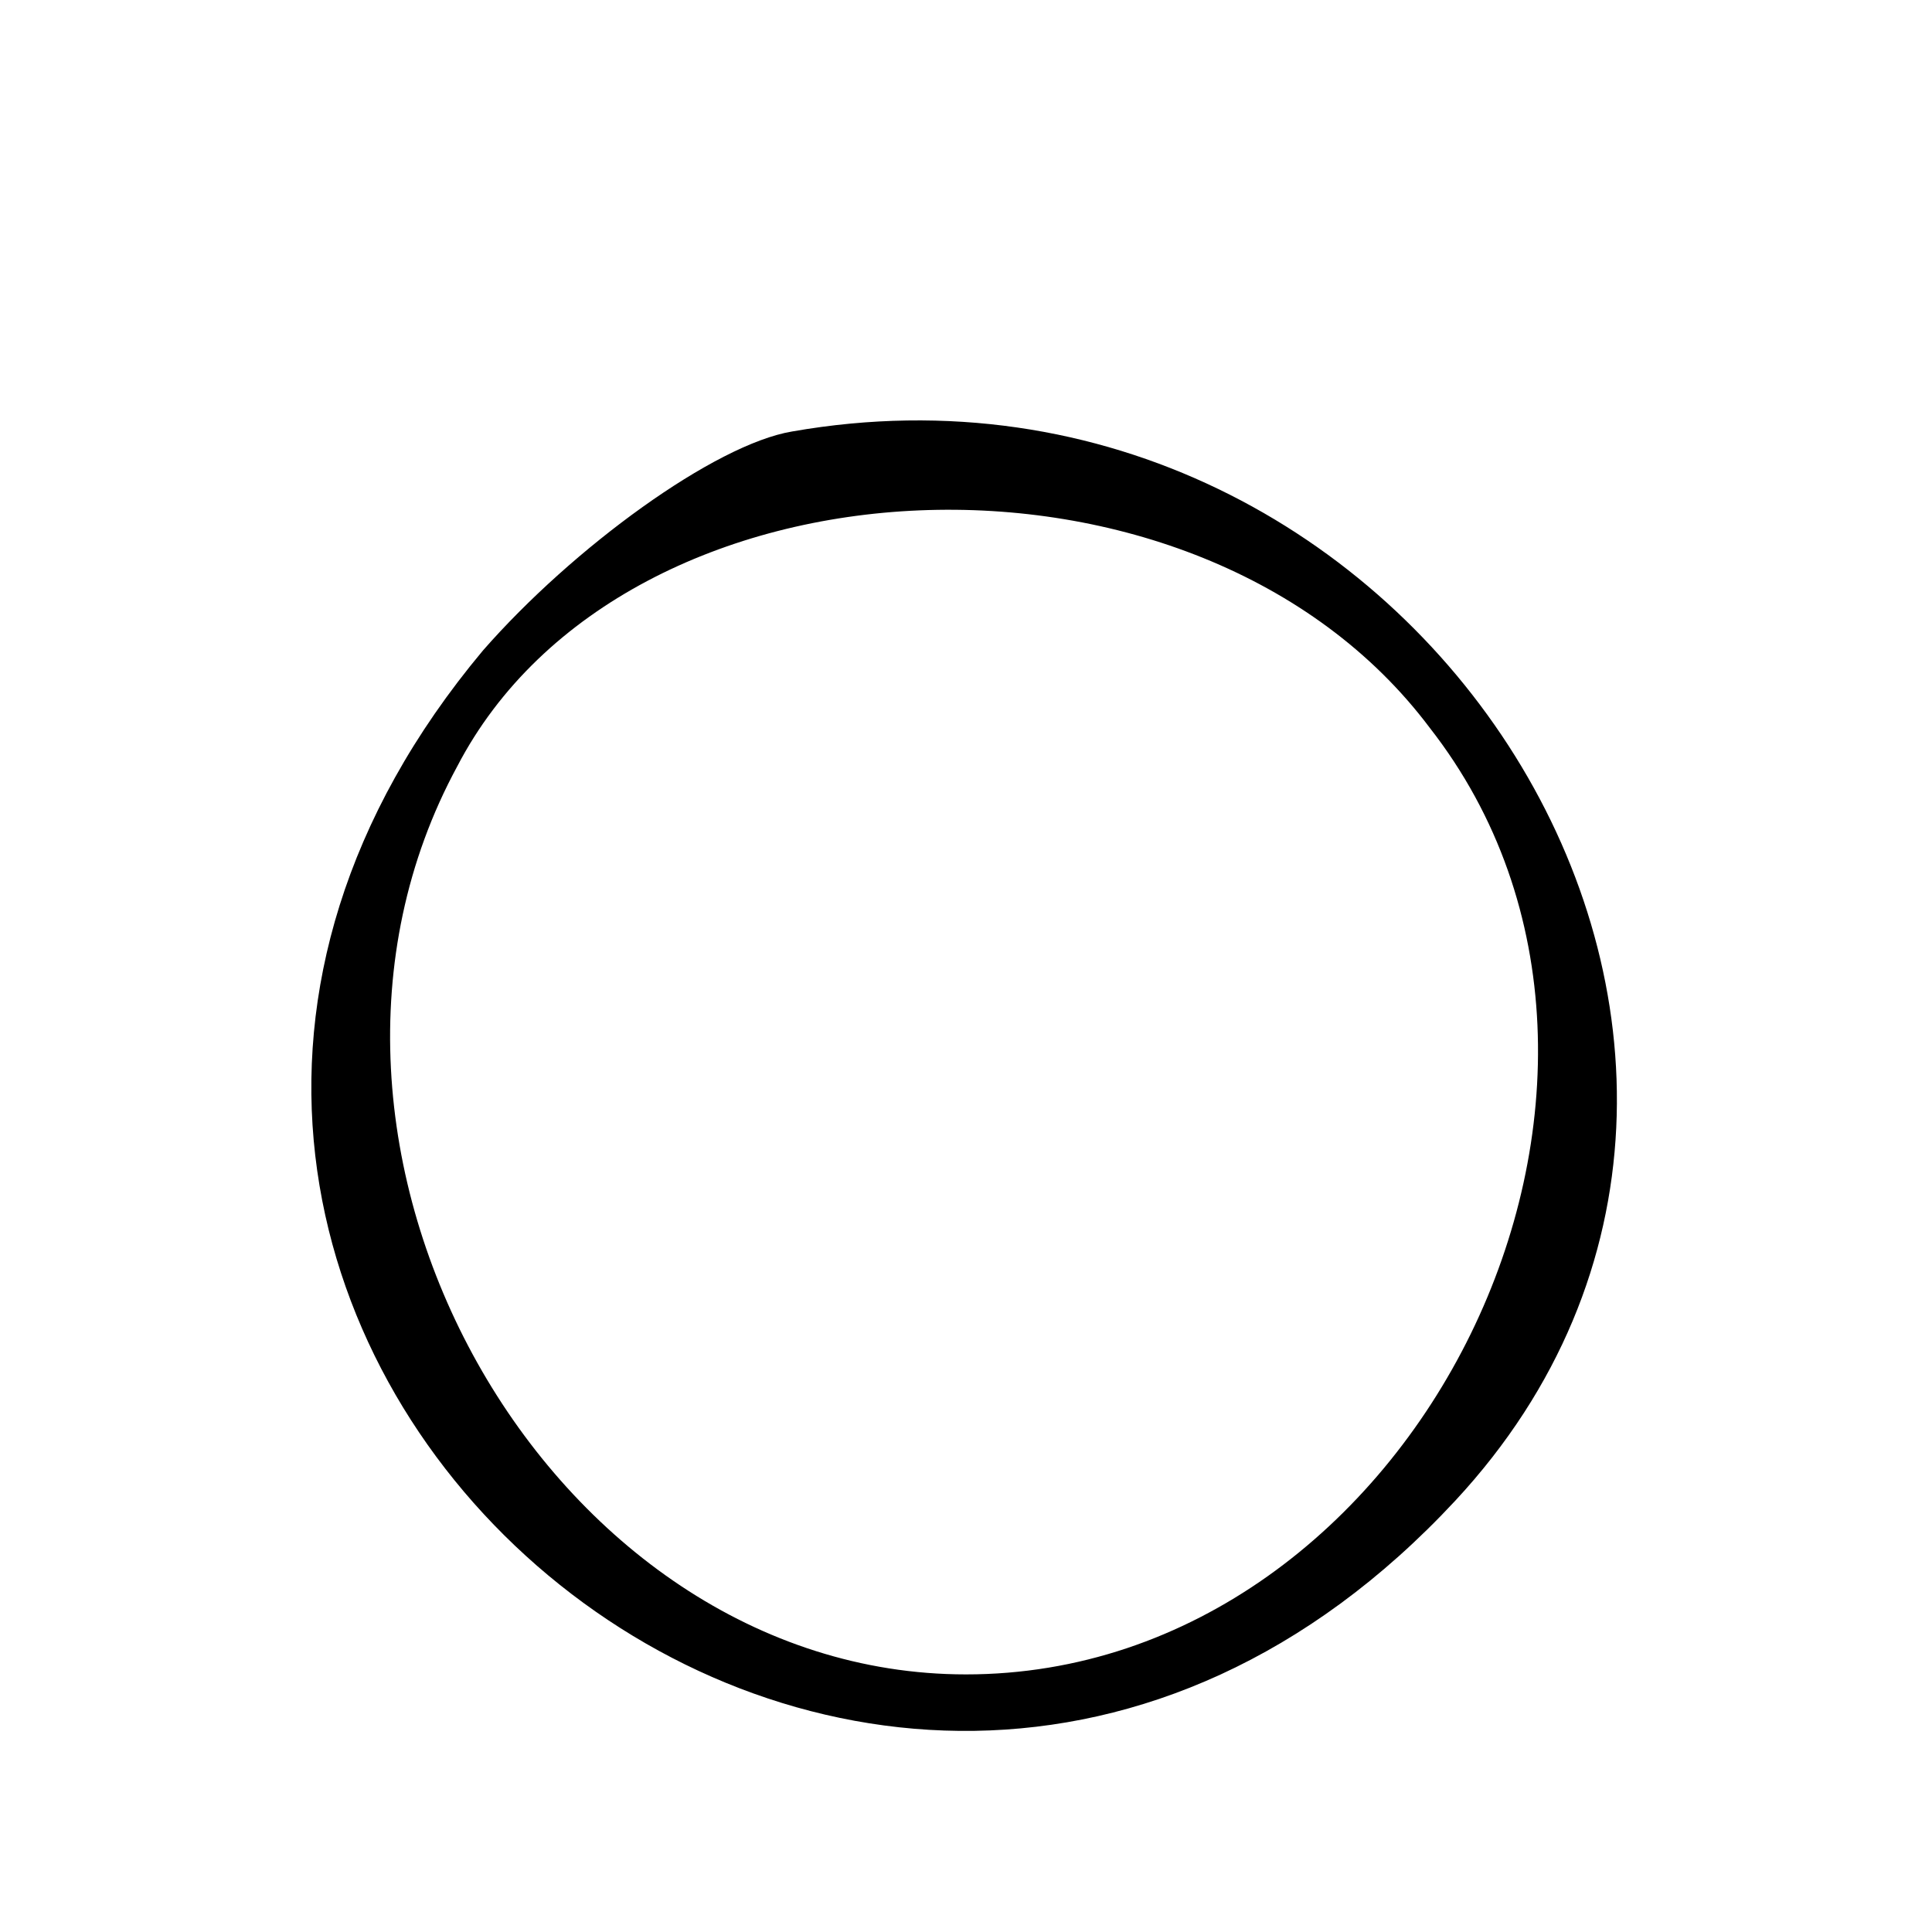
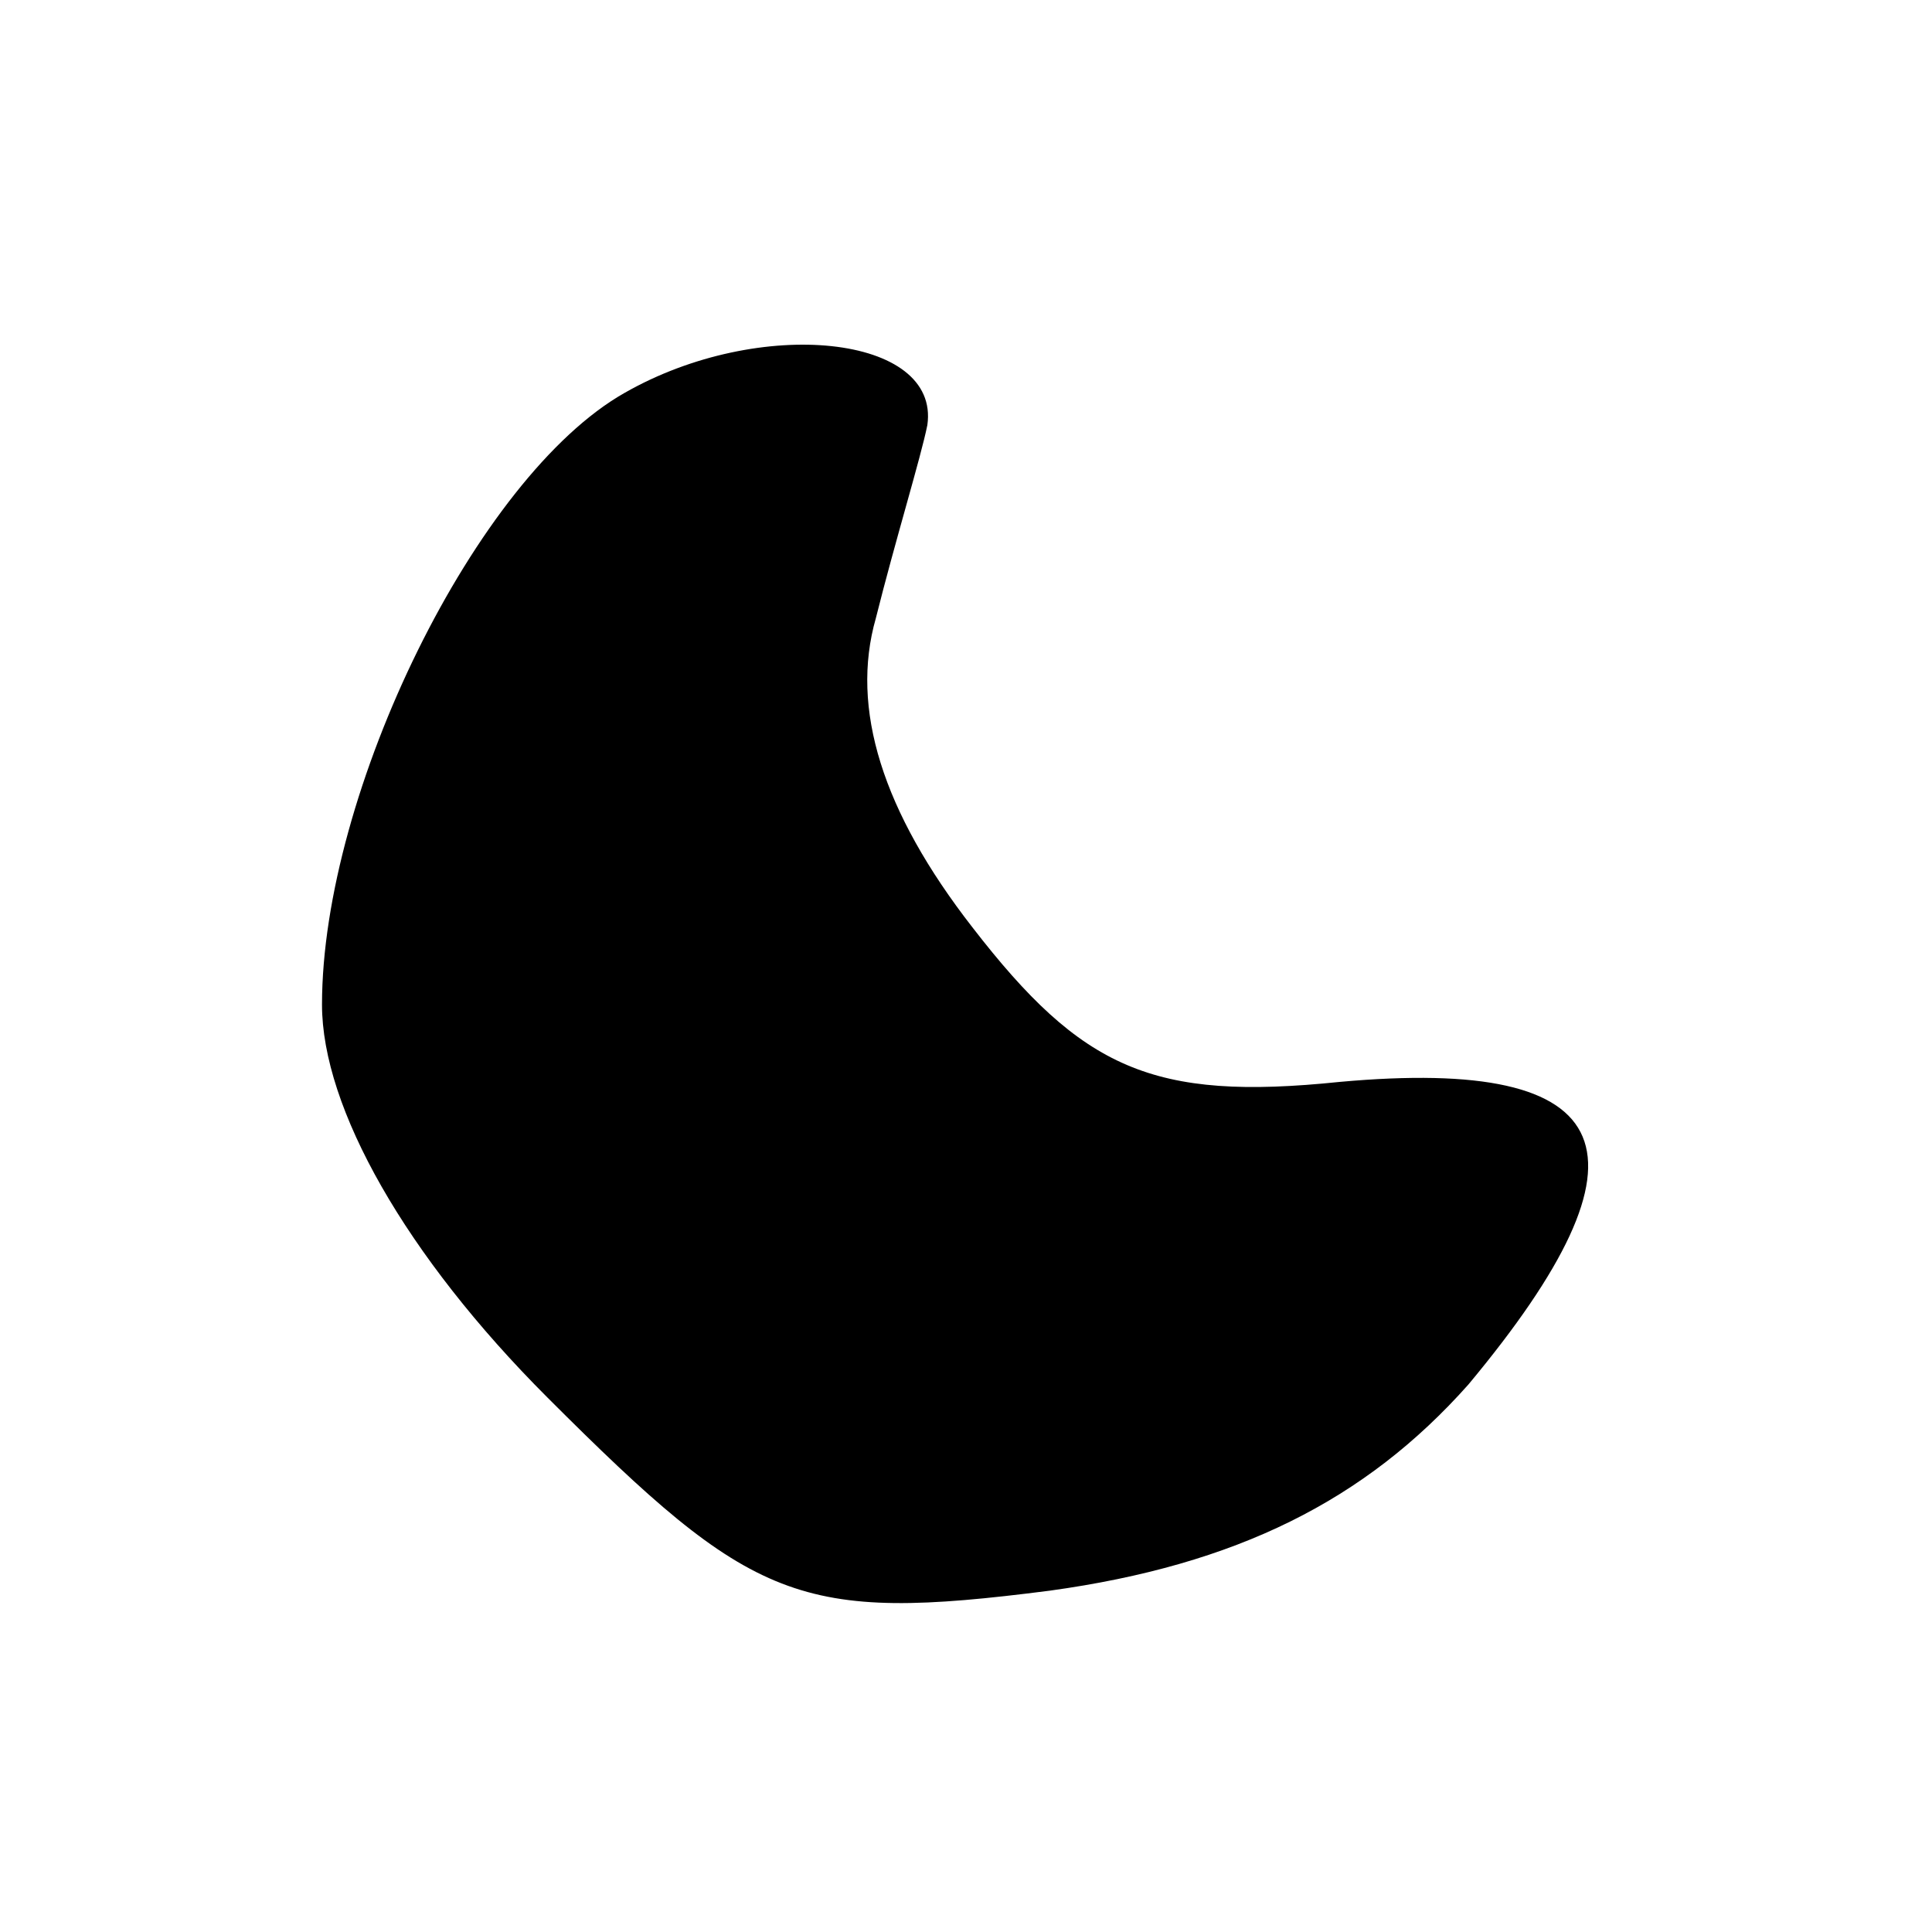
<svg xmlns="http://www.w3.org/2000/svg" version="1.0" width="30pt" height="30pt" viewBox="0 0 30 30" preserveAspectRatio="xMidYMid meet">
  <g transform="translate(0,30) scale(0.1,-0.1)" fill="#000000" stroke="none">
-     <path d="M123 233 c-12 -2 -34 -18 -48 -34 -87 -104 59 -231 151 -132 65 70 -6 183 -103 166z m99 -46 c43 -55 -2 -147 -72 -147 -65 0 -111 82 -79 141 26 50 115 54 151 6z" />
+     <path d="M97 239 c-23 -13 -47 -62 -47 -95 0 -16 13 -39 35 -61 32 -32 39 -35 78 -30 29 4 49 14 65 32 30 36 24 51 -20 47 -29 -3 -40 2 -57 24 -14 18 -19 34 -15 48 3 12 7 25 8 30 2 14 -26 17 -47 5z" />
  </g>
</svg>
